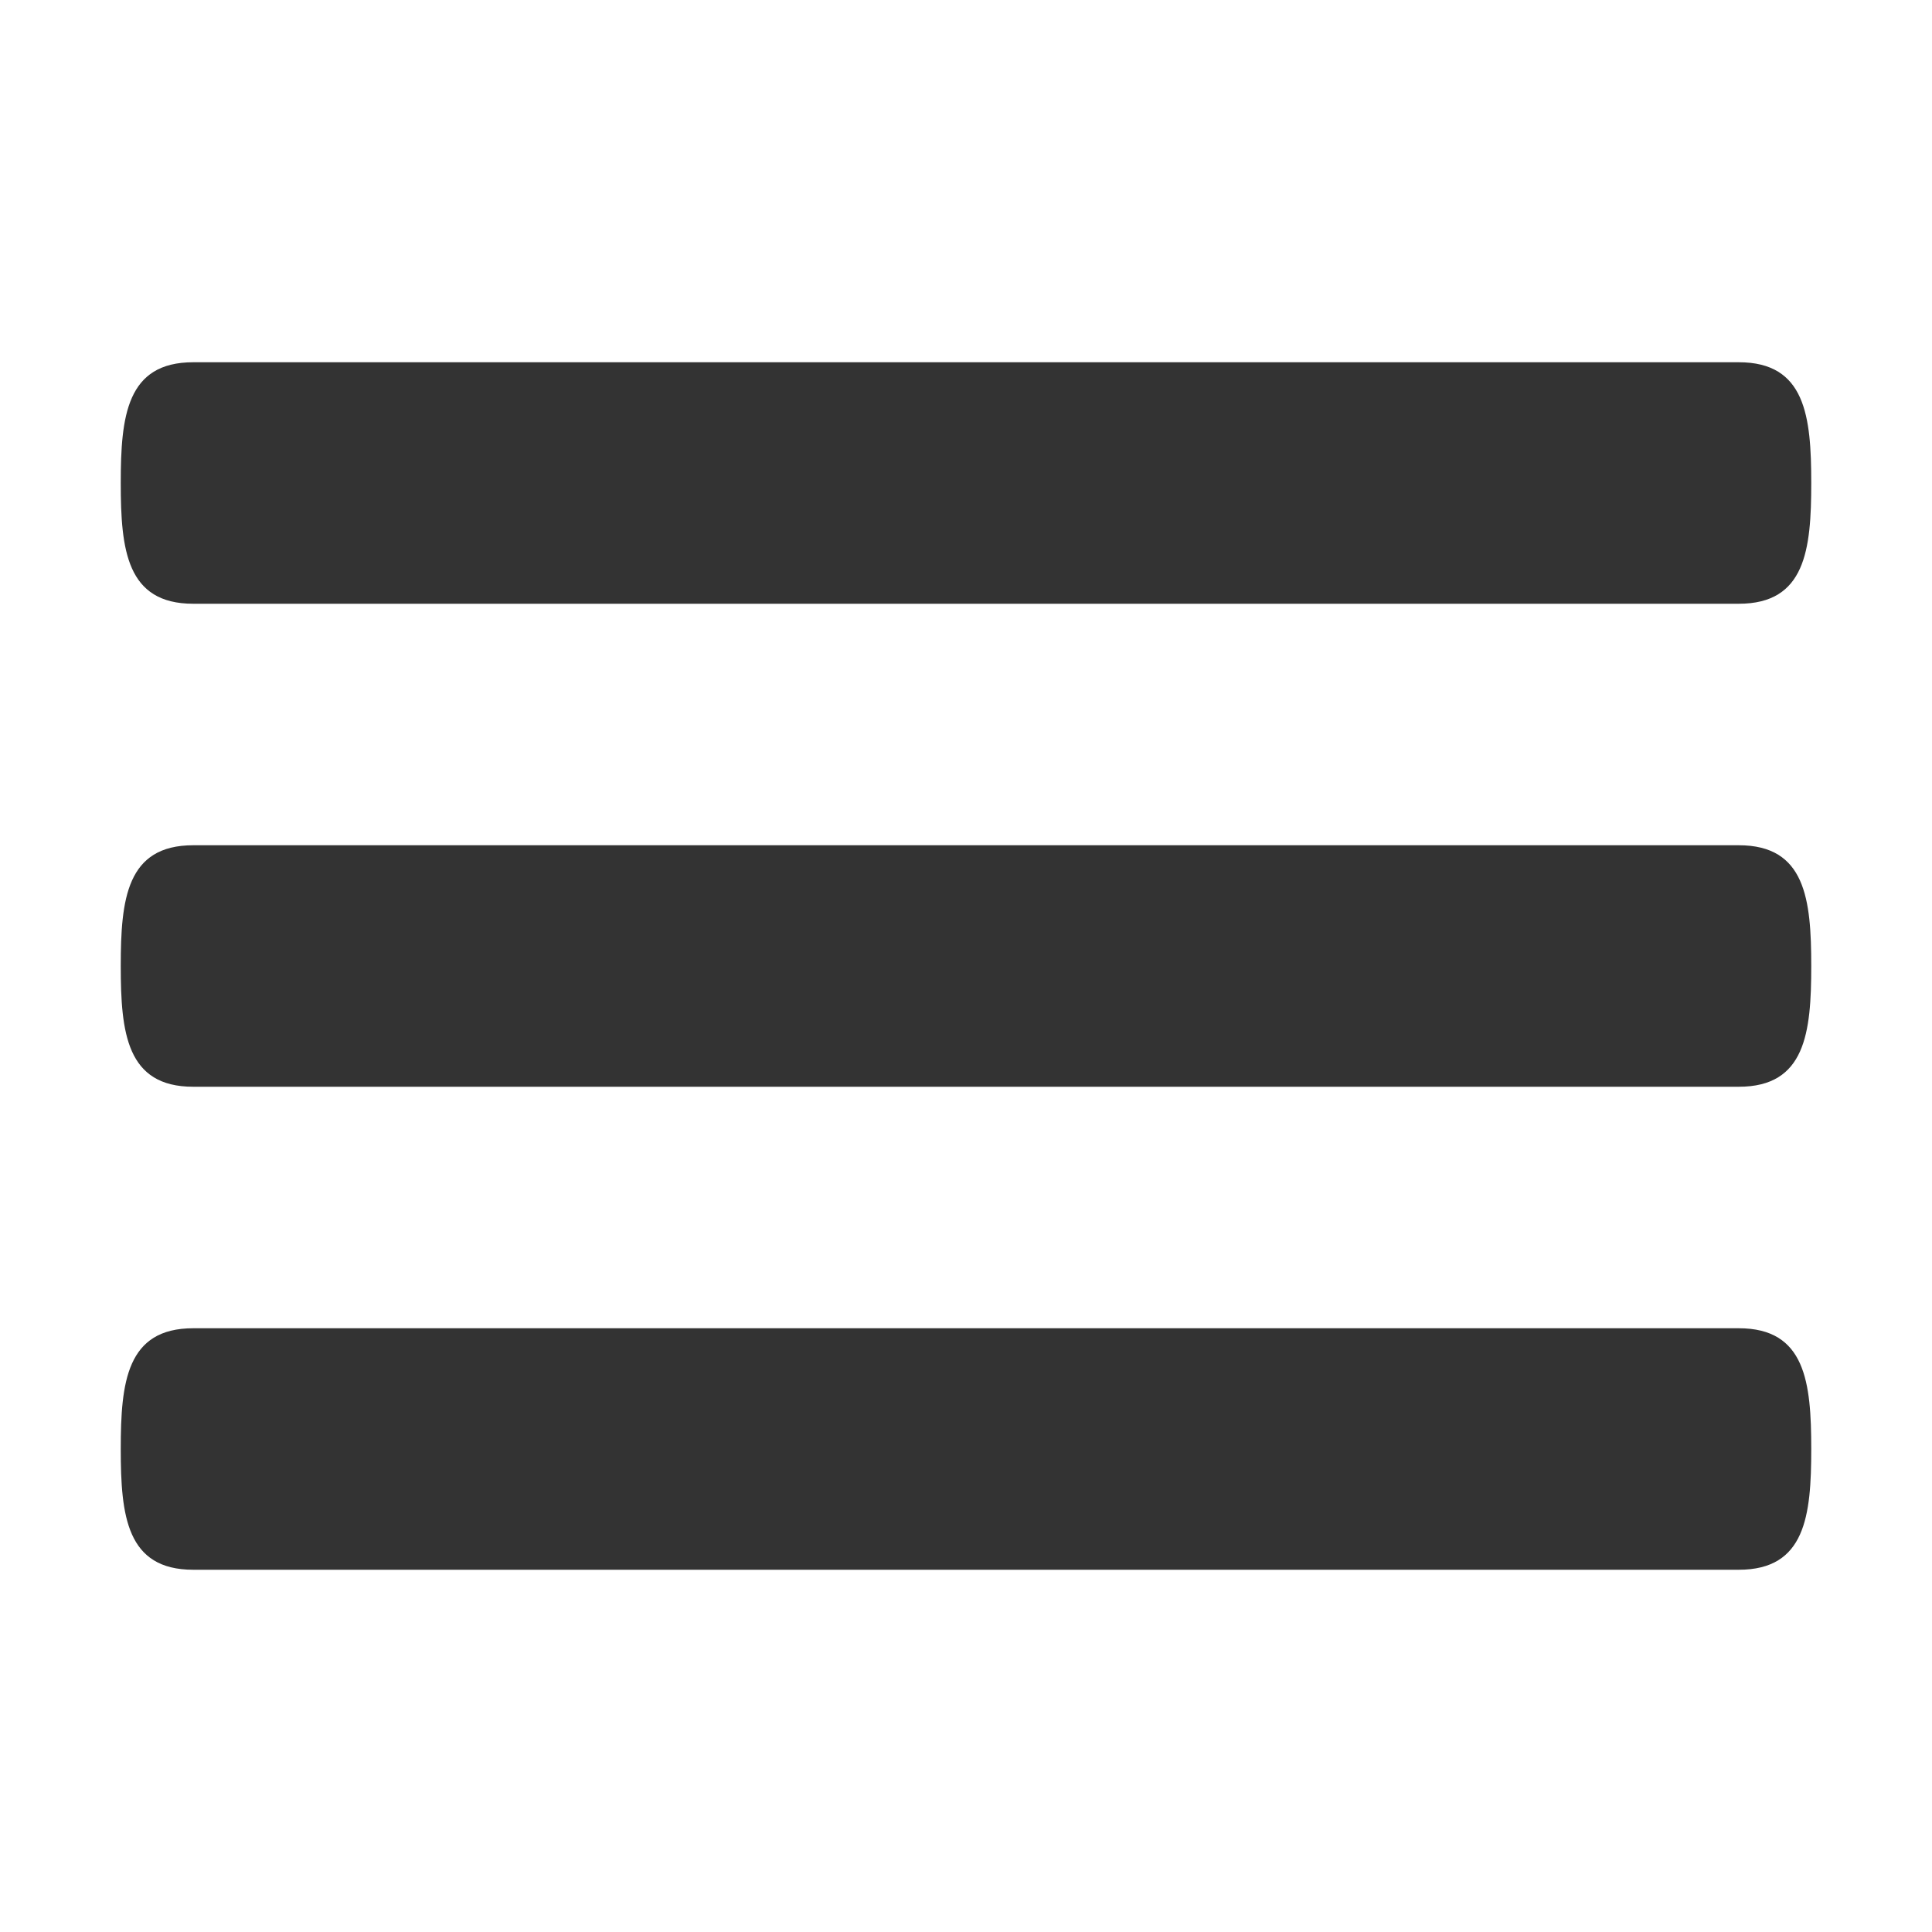
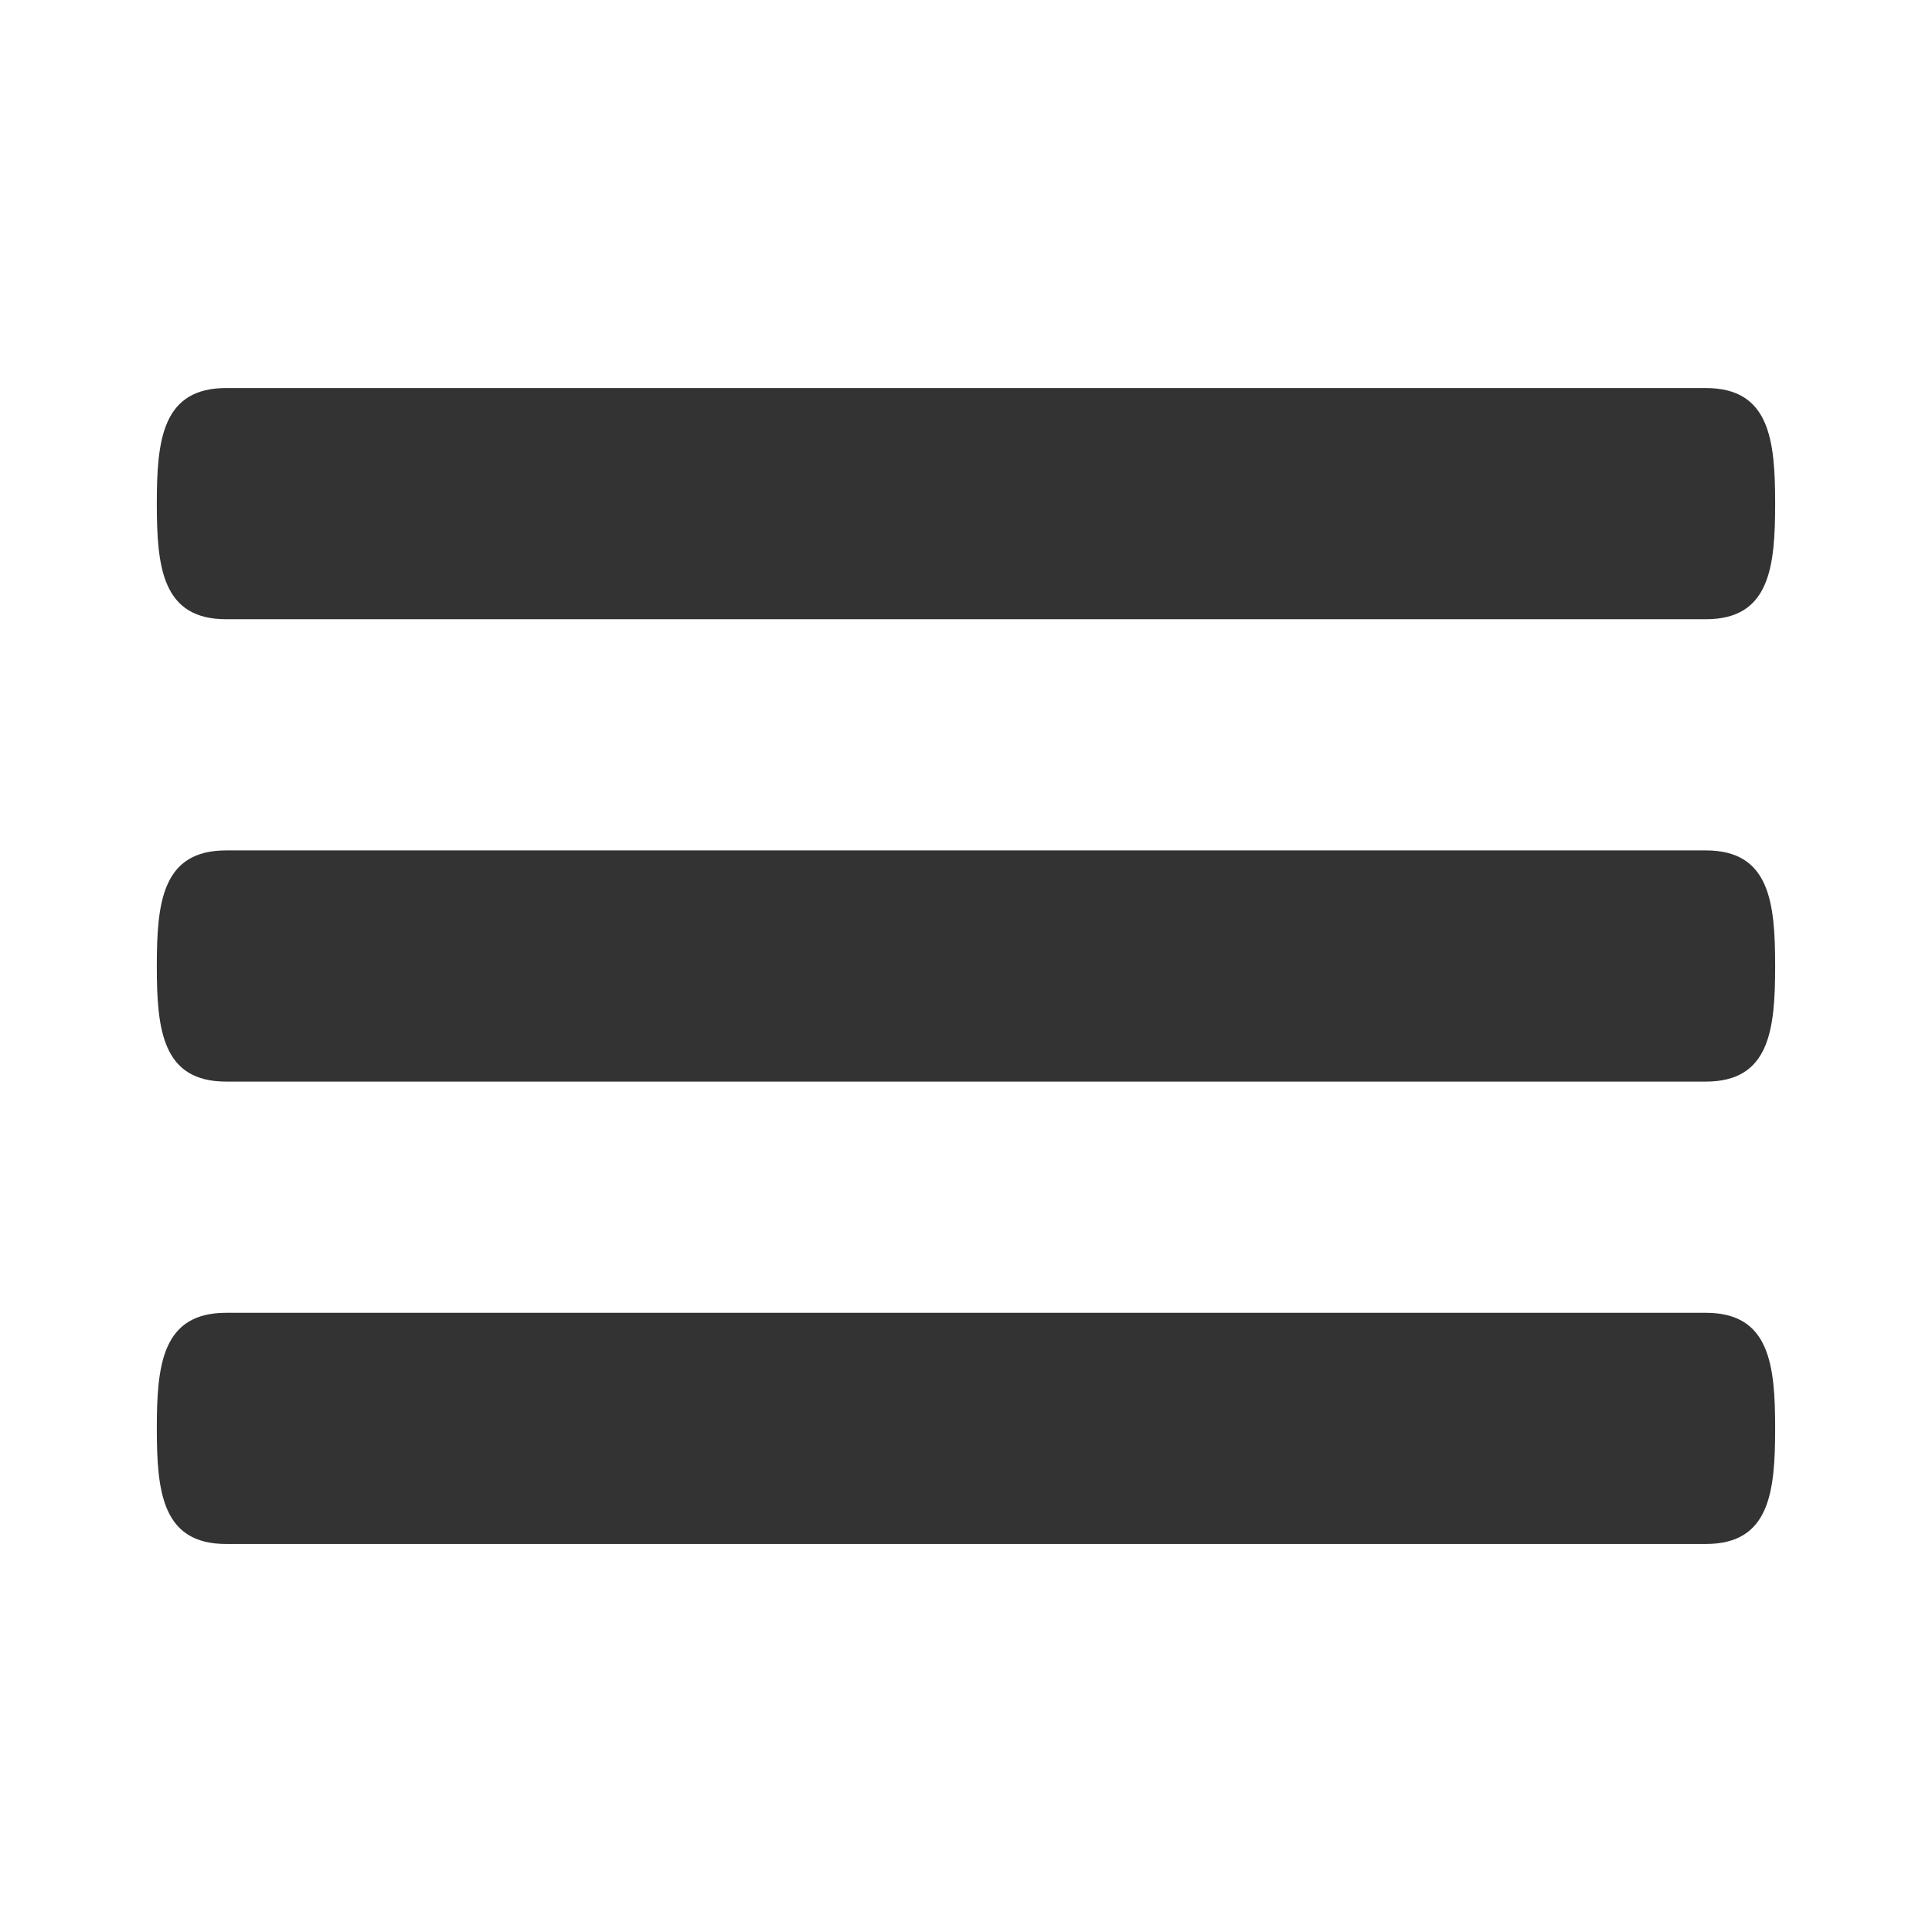
- <svg xmlns="http://www.w3.org/2000/svg" height="16" width="16" xml:space="preserve" enable-background="new 0 0 20 20" viewBox="0 0 16 16" y="0px" x="0px" id="Menu" version="1.1">
-   <defs id="defs3388" />
-   <path style="fill:#333333" id="path3384" d="M 14.4,7 H 1.6 C 1.048,7 1,7.447 1,8 1,8.553 1.048,9 1.6,9 H 14.4 C 14.952,9 15,8.553 15,8 15,7.447 14.952,7 14.4,7 Z m 0,4 H 1.6 C 1.048,11 1,11.447 1,12 c 0,0.553 0.048,1 0.6,1 h 12.8 c 0.552,0 0.6,-0.447 0.6,-1 0,-0.553 -0.048,-1 -0.6,-1 z M 1.6,5 H 14.4 C 14.952,5 15,4.553 15,4 15,3.447 14.952,3 14.4,3 H 1.6 C 1.048,3 1,3.447 1,4 1,4.553 1.048,5 1.6,5 Z" />
+ <svg xmlns="http://www.w3.org/2000/svg" id="Menu" width="60" height="60" enable-background="new 0 0 20 20" version="1.1" viewBox="0 0 60 60" xml:space="preserve">
+   <path d="m52.975 26.41h-45.951c-1.982 0-2.154 1.605-2.154 3.59 0 1.985 0.172 3.59 2.154 3.59h45.951c1.982 0 2.154-1.605 2.154-3.59 0-1.985-0.172-3.59-2.154-3.59zm0 14.36h-45.951c-1.982 0-2.154 1.605-2.154 3.59 0 1.985 0.172 3.59 2.154 3.59h45.951c1.982 0 2.154-1.605 2.154-3.59 0-1.985-0.172-3.59-2.154-3.59zm-45.951-21.539h45.951c1.982 0 2.154-1.605 2.154-3.59 0-1.985-0.172-3.59-2.154-3.59h-45.951c-1.982 0-2.154 1.605-2.154 3.59 0 1.985 0.172 3.59 2.154 3.59z" fill="#333" stroke-width="3.59" />
</svg>
